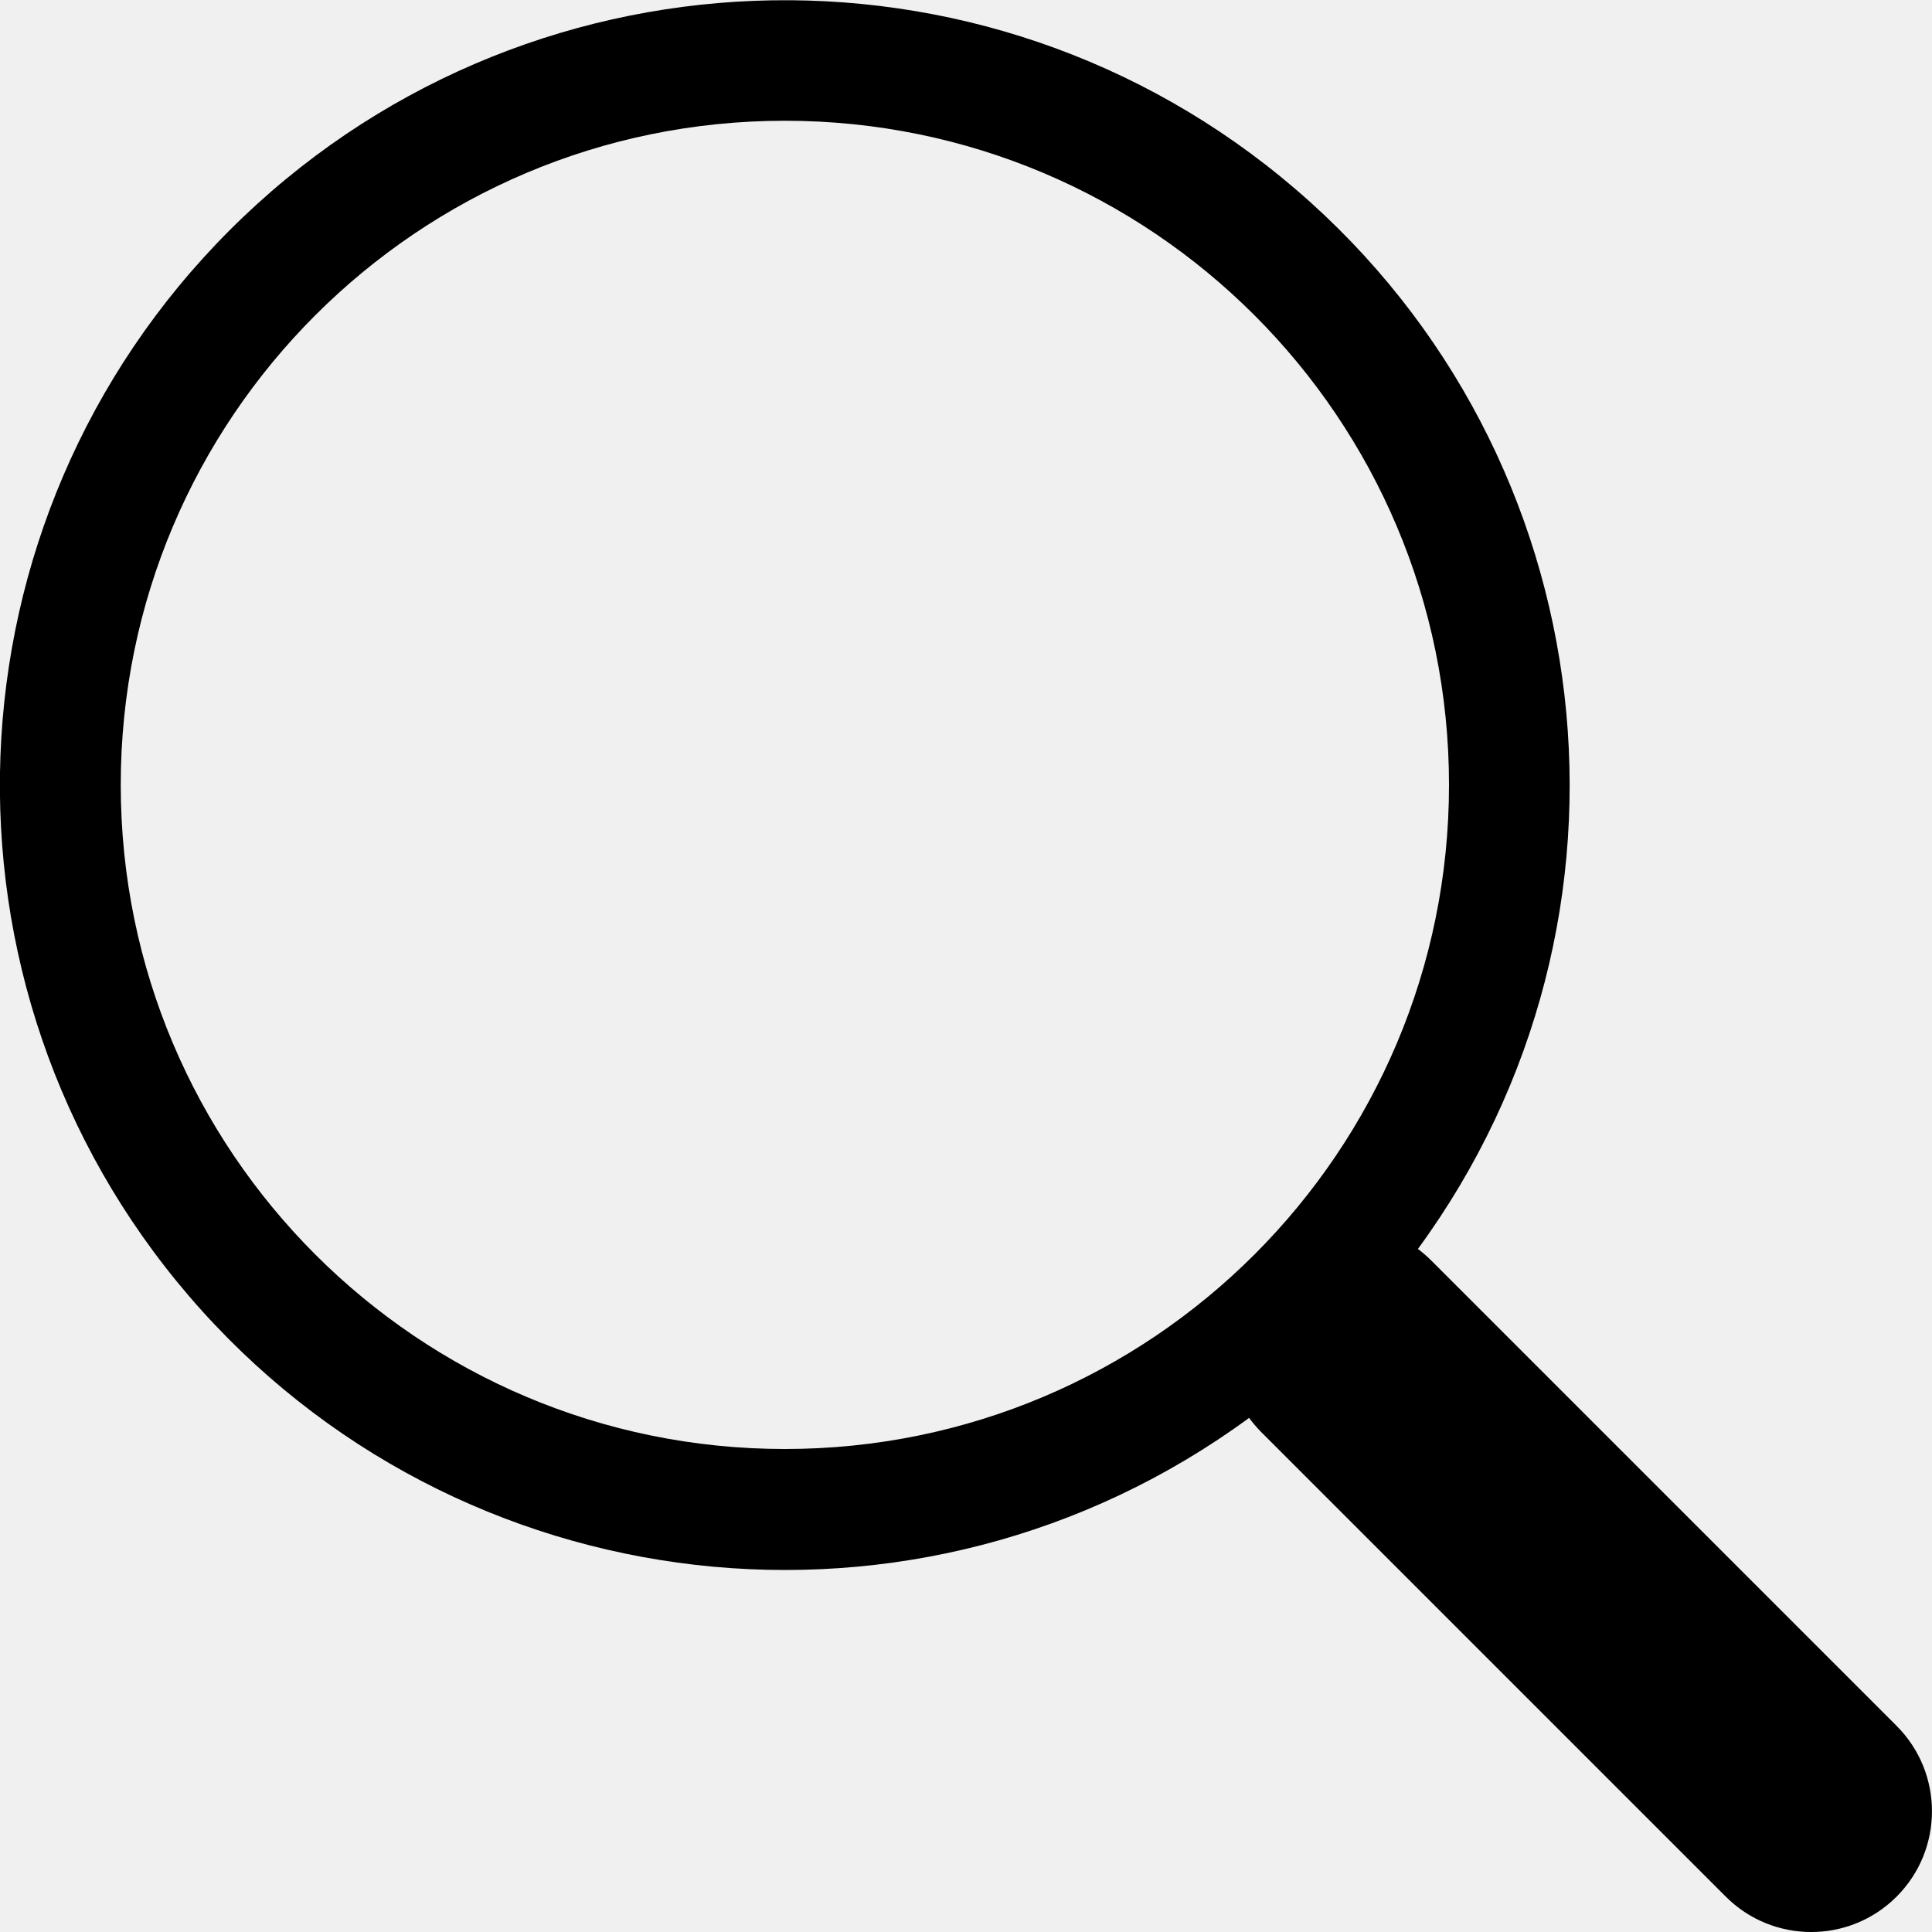
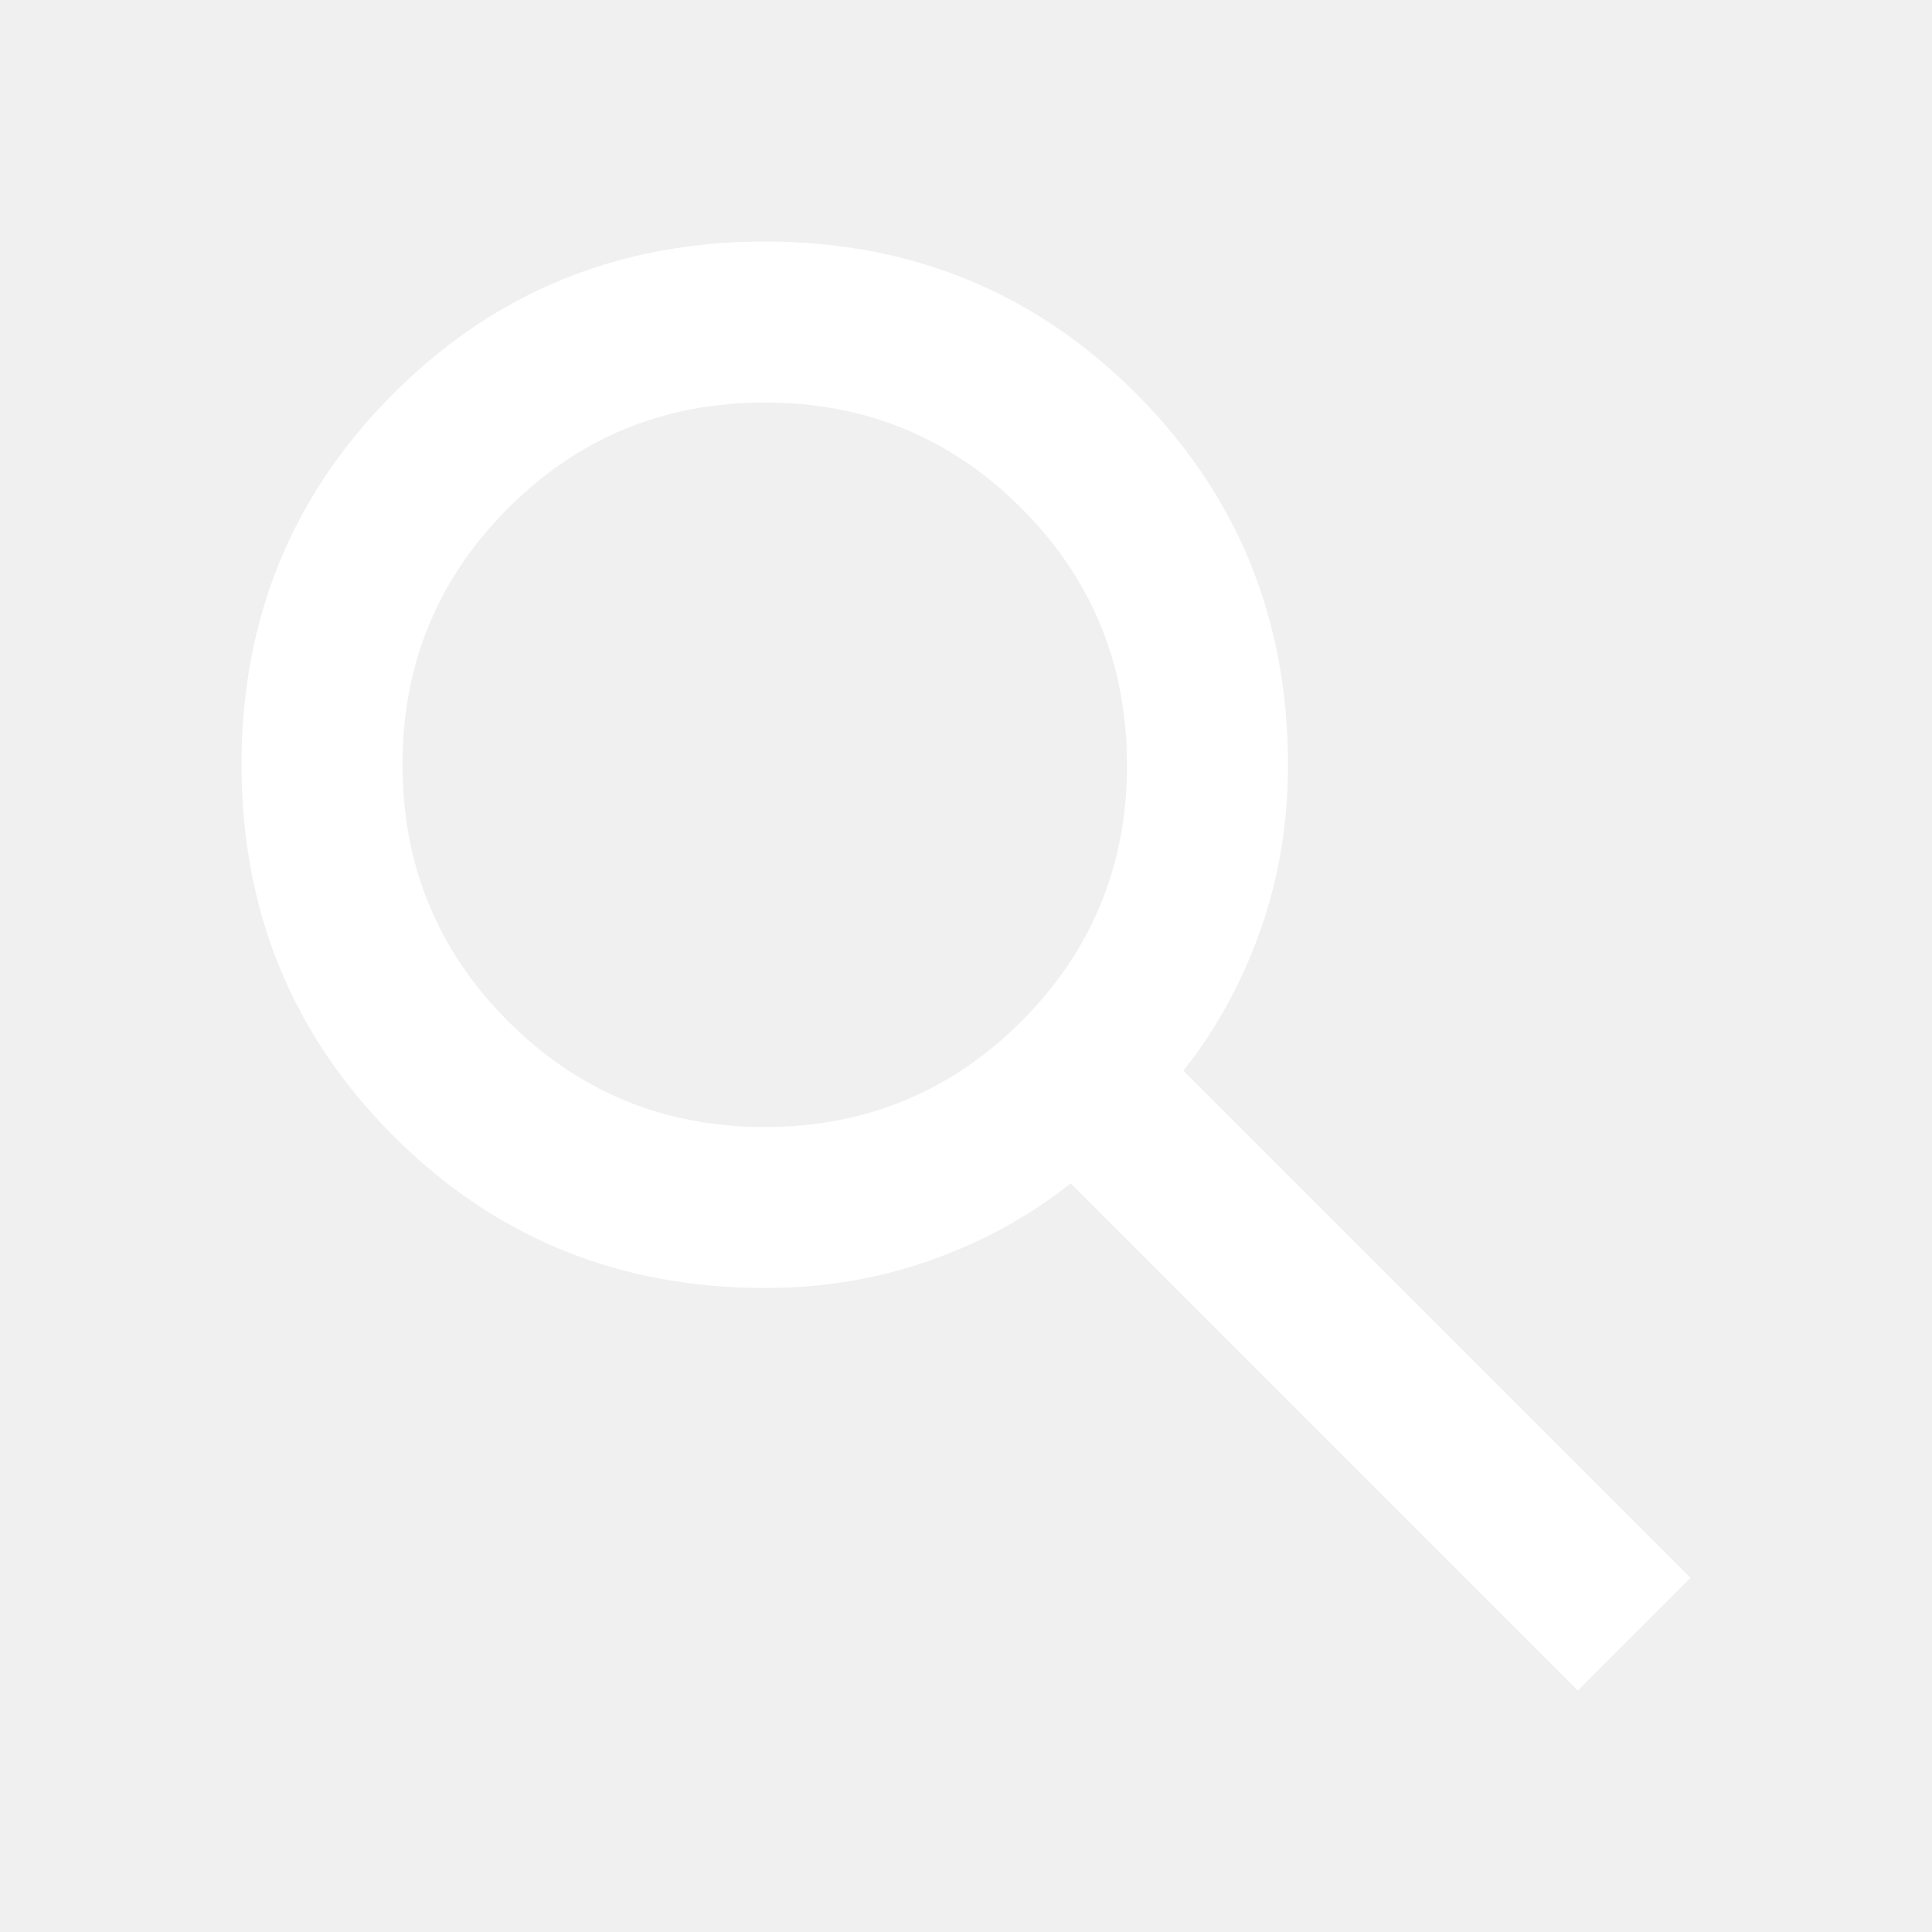
- <svg xmlns="http://www.w3.org/2000/svg" width="16" height="16" fill="currentColor" class="bi bi-search" viewBox="0 0 16 16">
-   <path d="M11.742 10.344a6.5 6.5 0 1 0-1.397 1.398h-.001c.03.04.062.078.098.115l3.85 3.85a1 1 0 0 0 1.415-1.414l-3.85-3.85a1.007 1.007 0 0 0-.115-.1zM12 6.5a5.5 5.5 0 1 1-11 0 5.5 5.5 0 0 1 11 0z" />
+ <svg xmlns="http://www.w3.org/2000/svg" width="24" height="24" viewBox="0 0 24 24" fill="none">
+   <path d="M19.6 21L13.3 14.7C12.8 15.1 12.225 15.417 11.575 15.65C10.925 15.883 10.233 16 9.5 16C7.683 16 6.146 15.371 4.888 14.112C3.63 12.853 3.001 11.316 3 9.5C3 7.683 3.629 6.146 4.888 4.888C6.147 3.63 7.684 3.001 9.5 3C11.317 3 12.854 3.629 14.112 4.888C15.37 6.147 15.999 7.684 16 9.5C16 10.233 15.883 10.925 15.65 11.575C15.417 12.225 15.1 12.8 14.7 13.3L21 19.6L19.6 21ZM9.5 14C10.75 14 11.813 13.562 12.688 12.687C13.563 11.812 14.001 10.749 14 9.5C14 8.25 13.562 7.187 12.687 6.312C11.812 5.437 10.749 4.999 9.5 5C8.25 5 7.187 5.438 6.312 6.313C5.437 7.188 4.999 8.251 5 9.5C5 10.75 5.438 11.813 6.313 12.688C7.188 13.563 8.251 14.001 9.5 14Z" fill="white" />
</svg>
